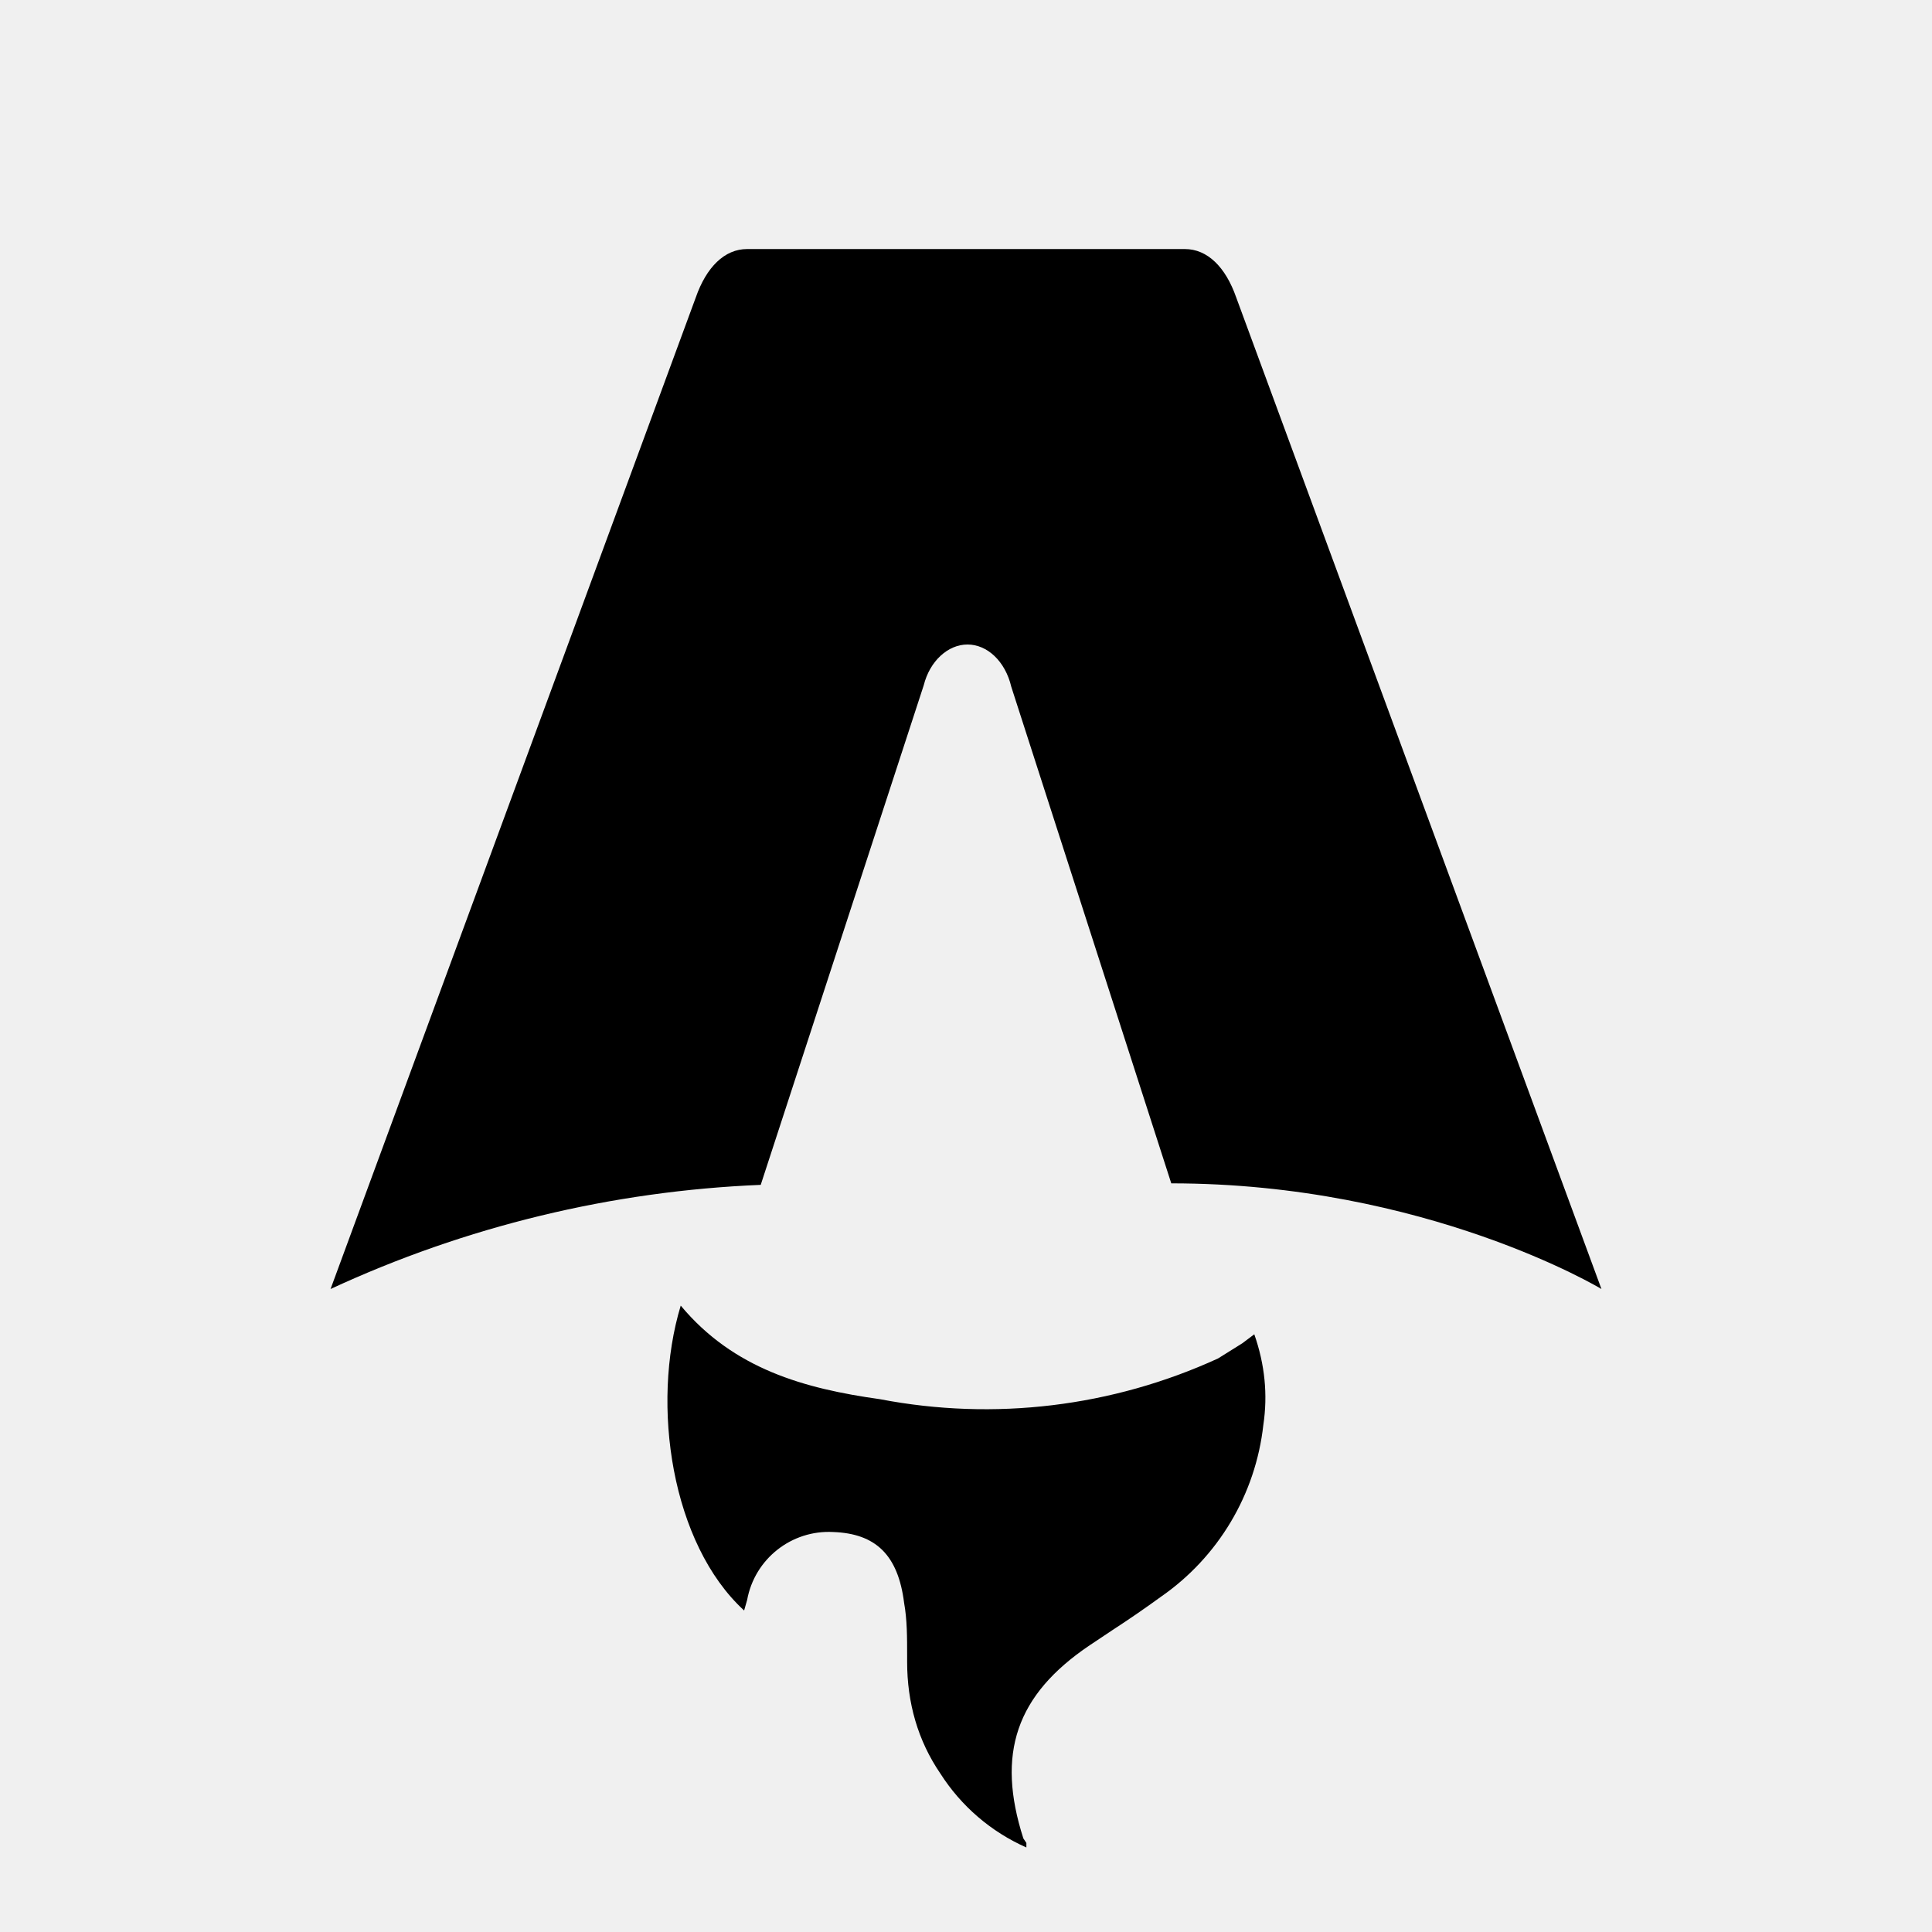
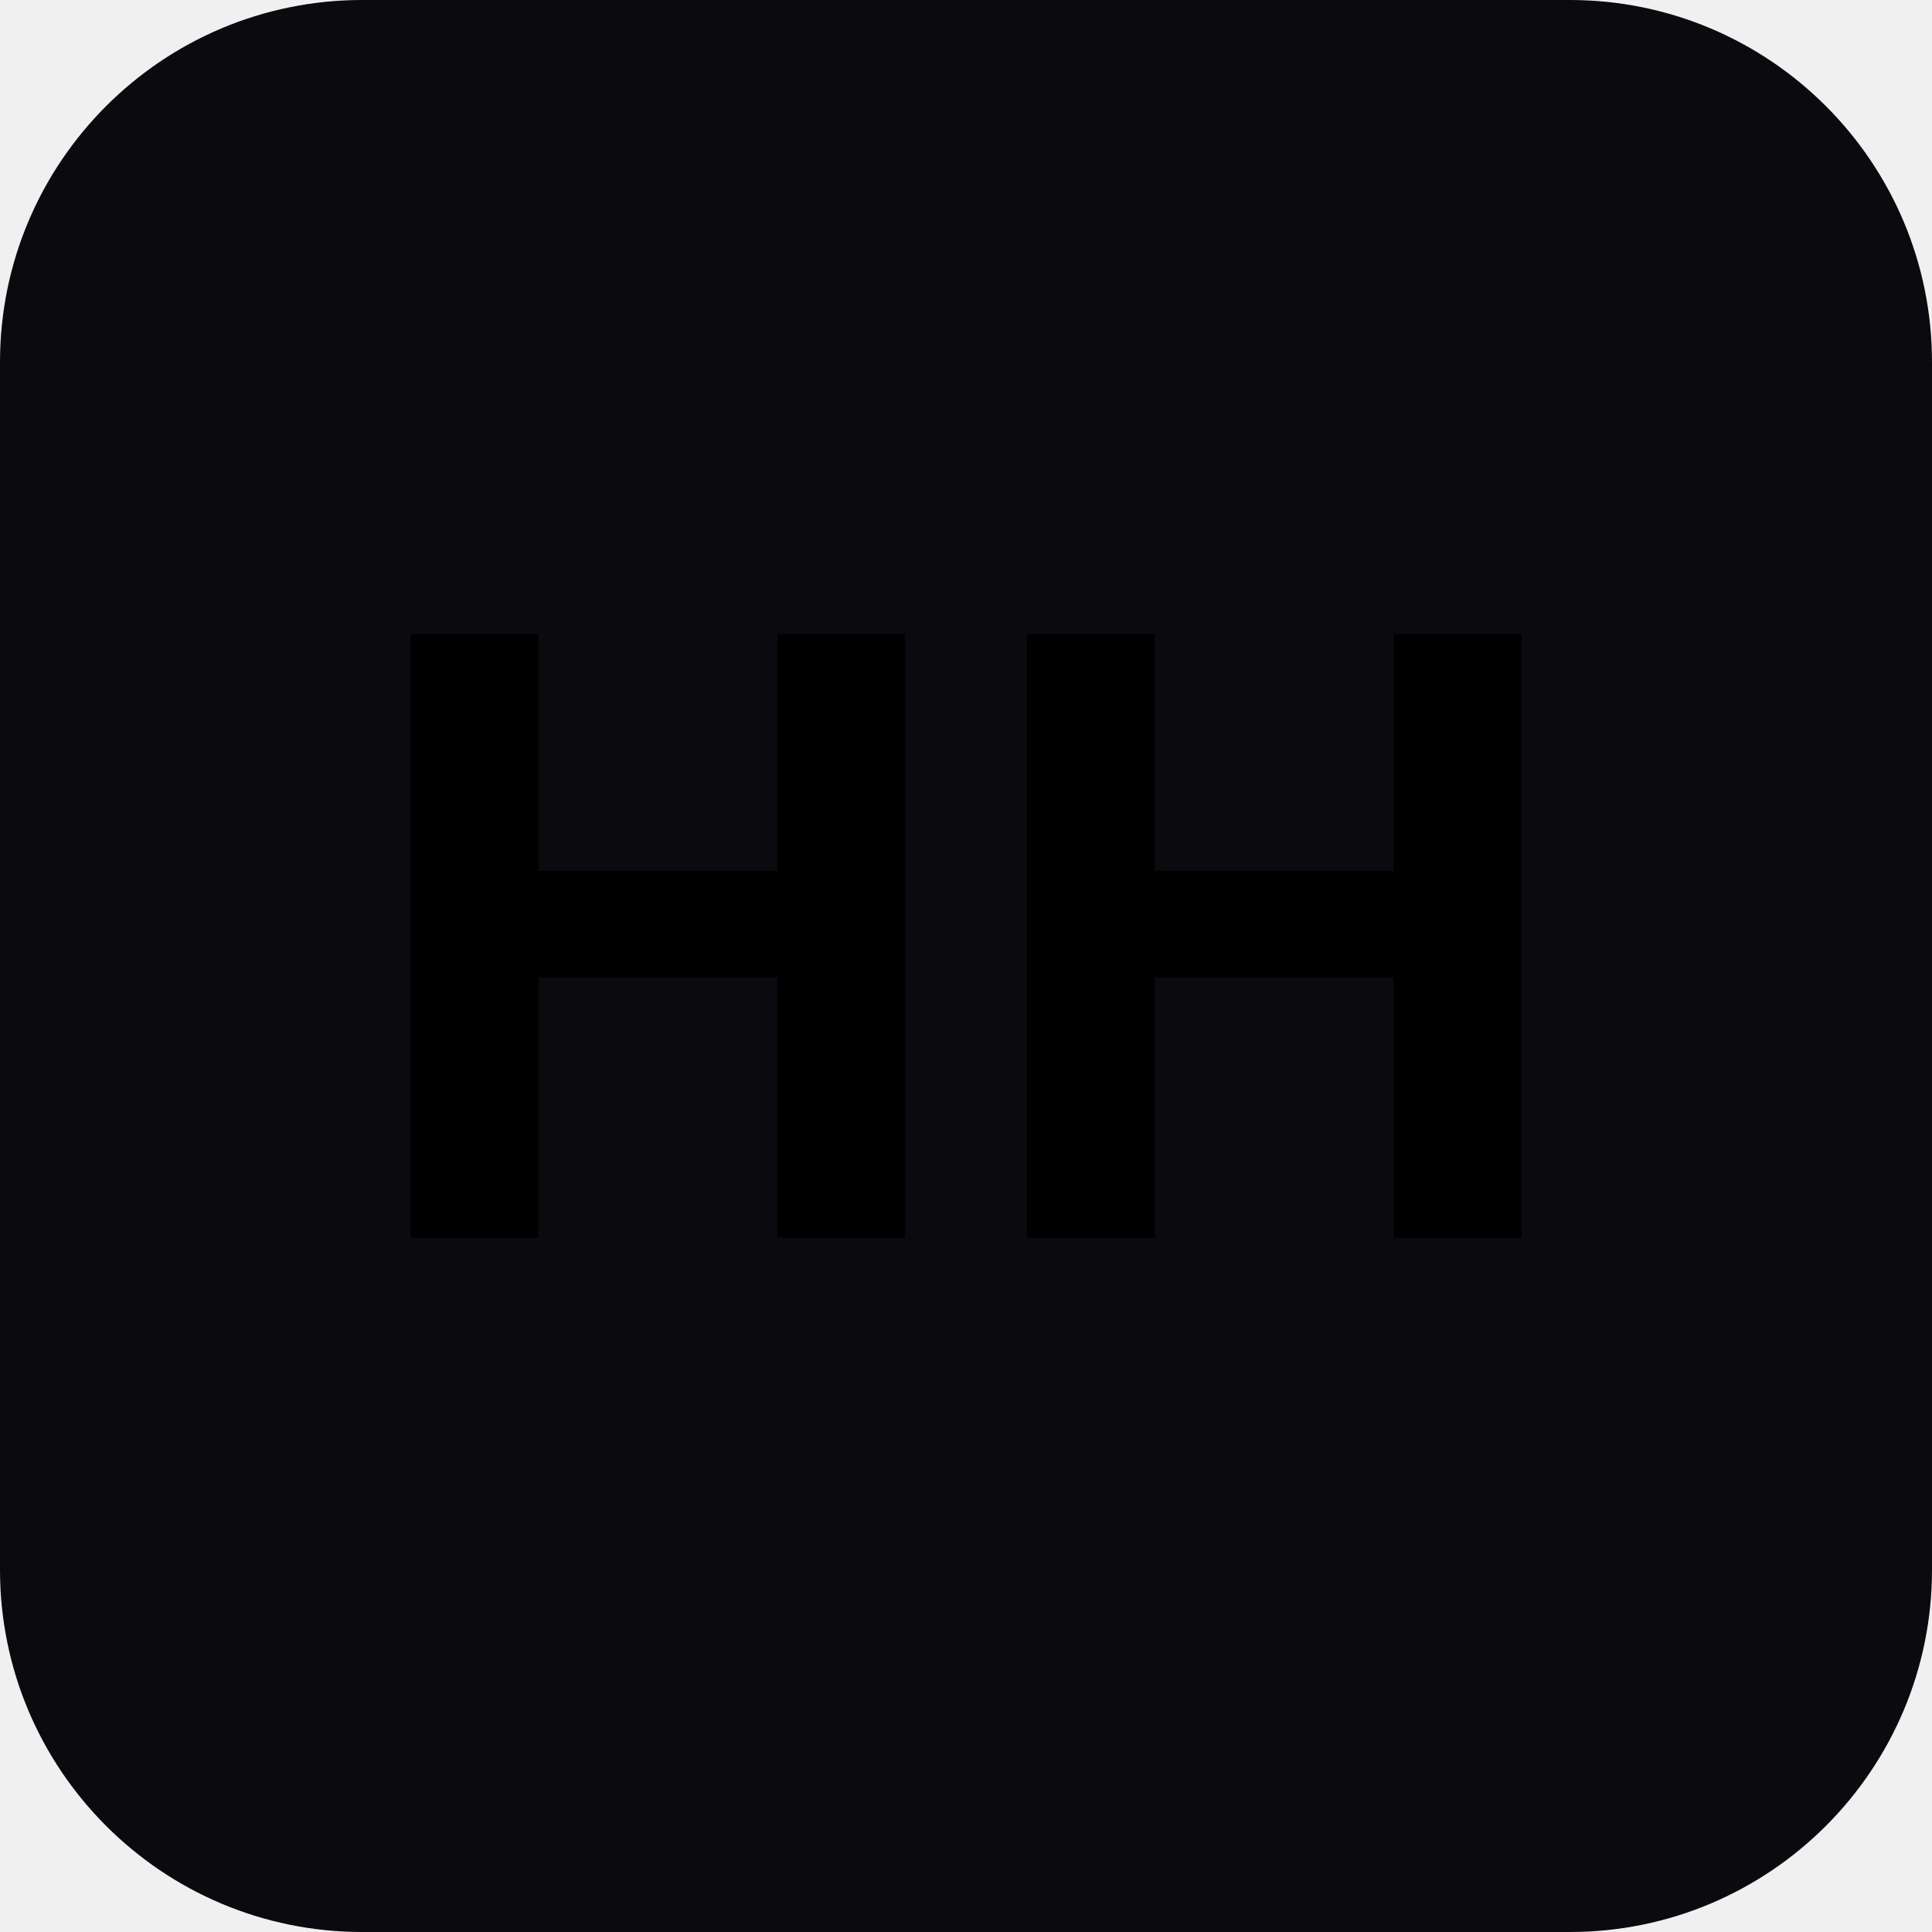
- <svg xmlns="http://www.w3.org/2000/svg" fill="none" viewBox="0 0 128 128">
-   <path d="M50.4 78.5a75.1 75.1 0 0 0-28.5 6.9l24.2-65.7c.7-2 1.9-3.2 3.4-3.2h29c1.5 0 2.7 1.2 3.4 3.2l24.2 65.7s-11.6-7-28.5-7L67 45.5c-.4-1.7-1.6-2.8-2.9-2.8-1.3 0-2.5 1.1-2.9 2.7L50.4 78.5Zm-1.1 28.2Zm-4.2-20.2c-2 6.6-.6 15.8 4.2 20.2a17.5 17.5 0 0 1 .2-.7 5.5 5.5 0 0 1 5.7-4.5c2.8.1 4.3 1.5 4.7 4.7.2 1.1.2 2.3.2 3.5v.4c0 2.7.7 5.2 2.2 7.4a13 13 0 0 0 5.7 4.9v-.3l-.2-.3c-1.8-5.6-.5-9.5 4.4-12.8l1.5-1a73 73 0 0 0 3.2-2.2 16 16 0 0 0 6.8-11.4c.3-2 .1-4-.6-6l-.8.6-1.6 1a37 37 0 0 1-22.4 2.7c-5-.7-9.7-2-13.2-6.2Z" />
-   <style>
-         path { fill: #000; }
-         @media (prefers-color-scheme: dark) {
-             path { fill: #FFF; }
-         }
+ <svg xmlns="http://www.w3.org/2000/svg" viewBox="0 0 128 128">
+   <defs>
+     <style>
+       @keyframes glow {
+         0%, 100% { fill: #00f0ff; filter: drop-shadow(0 0 6px #00f0ff); }
+         50% { fill: #ff00ea; filter: drop-shadow(0 0 6px #ff00ea); }
+       }
+       @keyframes ring {
+         0%, 100% { stroke: #00f0ff; stroke-opacity: 0.6; }
+         50% { stroke: #ff00ea; stroke-opacity: 0.6; }
+       }
    </style>
+   </defs>
+   <rect width="128" height="128" rx="24" fill="#0a0a0f" />
+   <rect x="4" y="4" width="120" height="120" rx="20" fill="none" stroke-width="3" style="animation: ring 3s ease-in-out infinite" />
+   <text x="64" y="82" text-anchor="middle" font-family="system-ui,sans-serif" font-weight="900" font-size="56" letter-spacing="-2" style="animation: glow 3s ease-in-out infinite">HH</text>
</svg>
